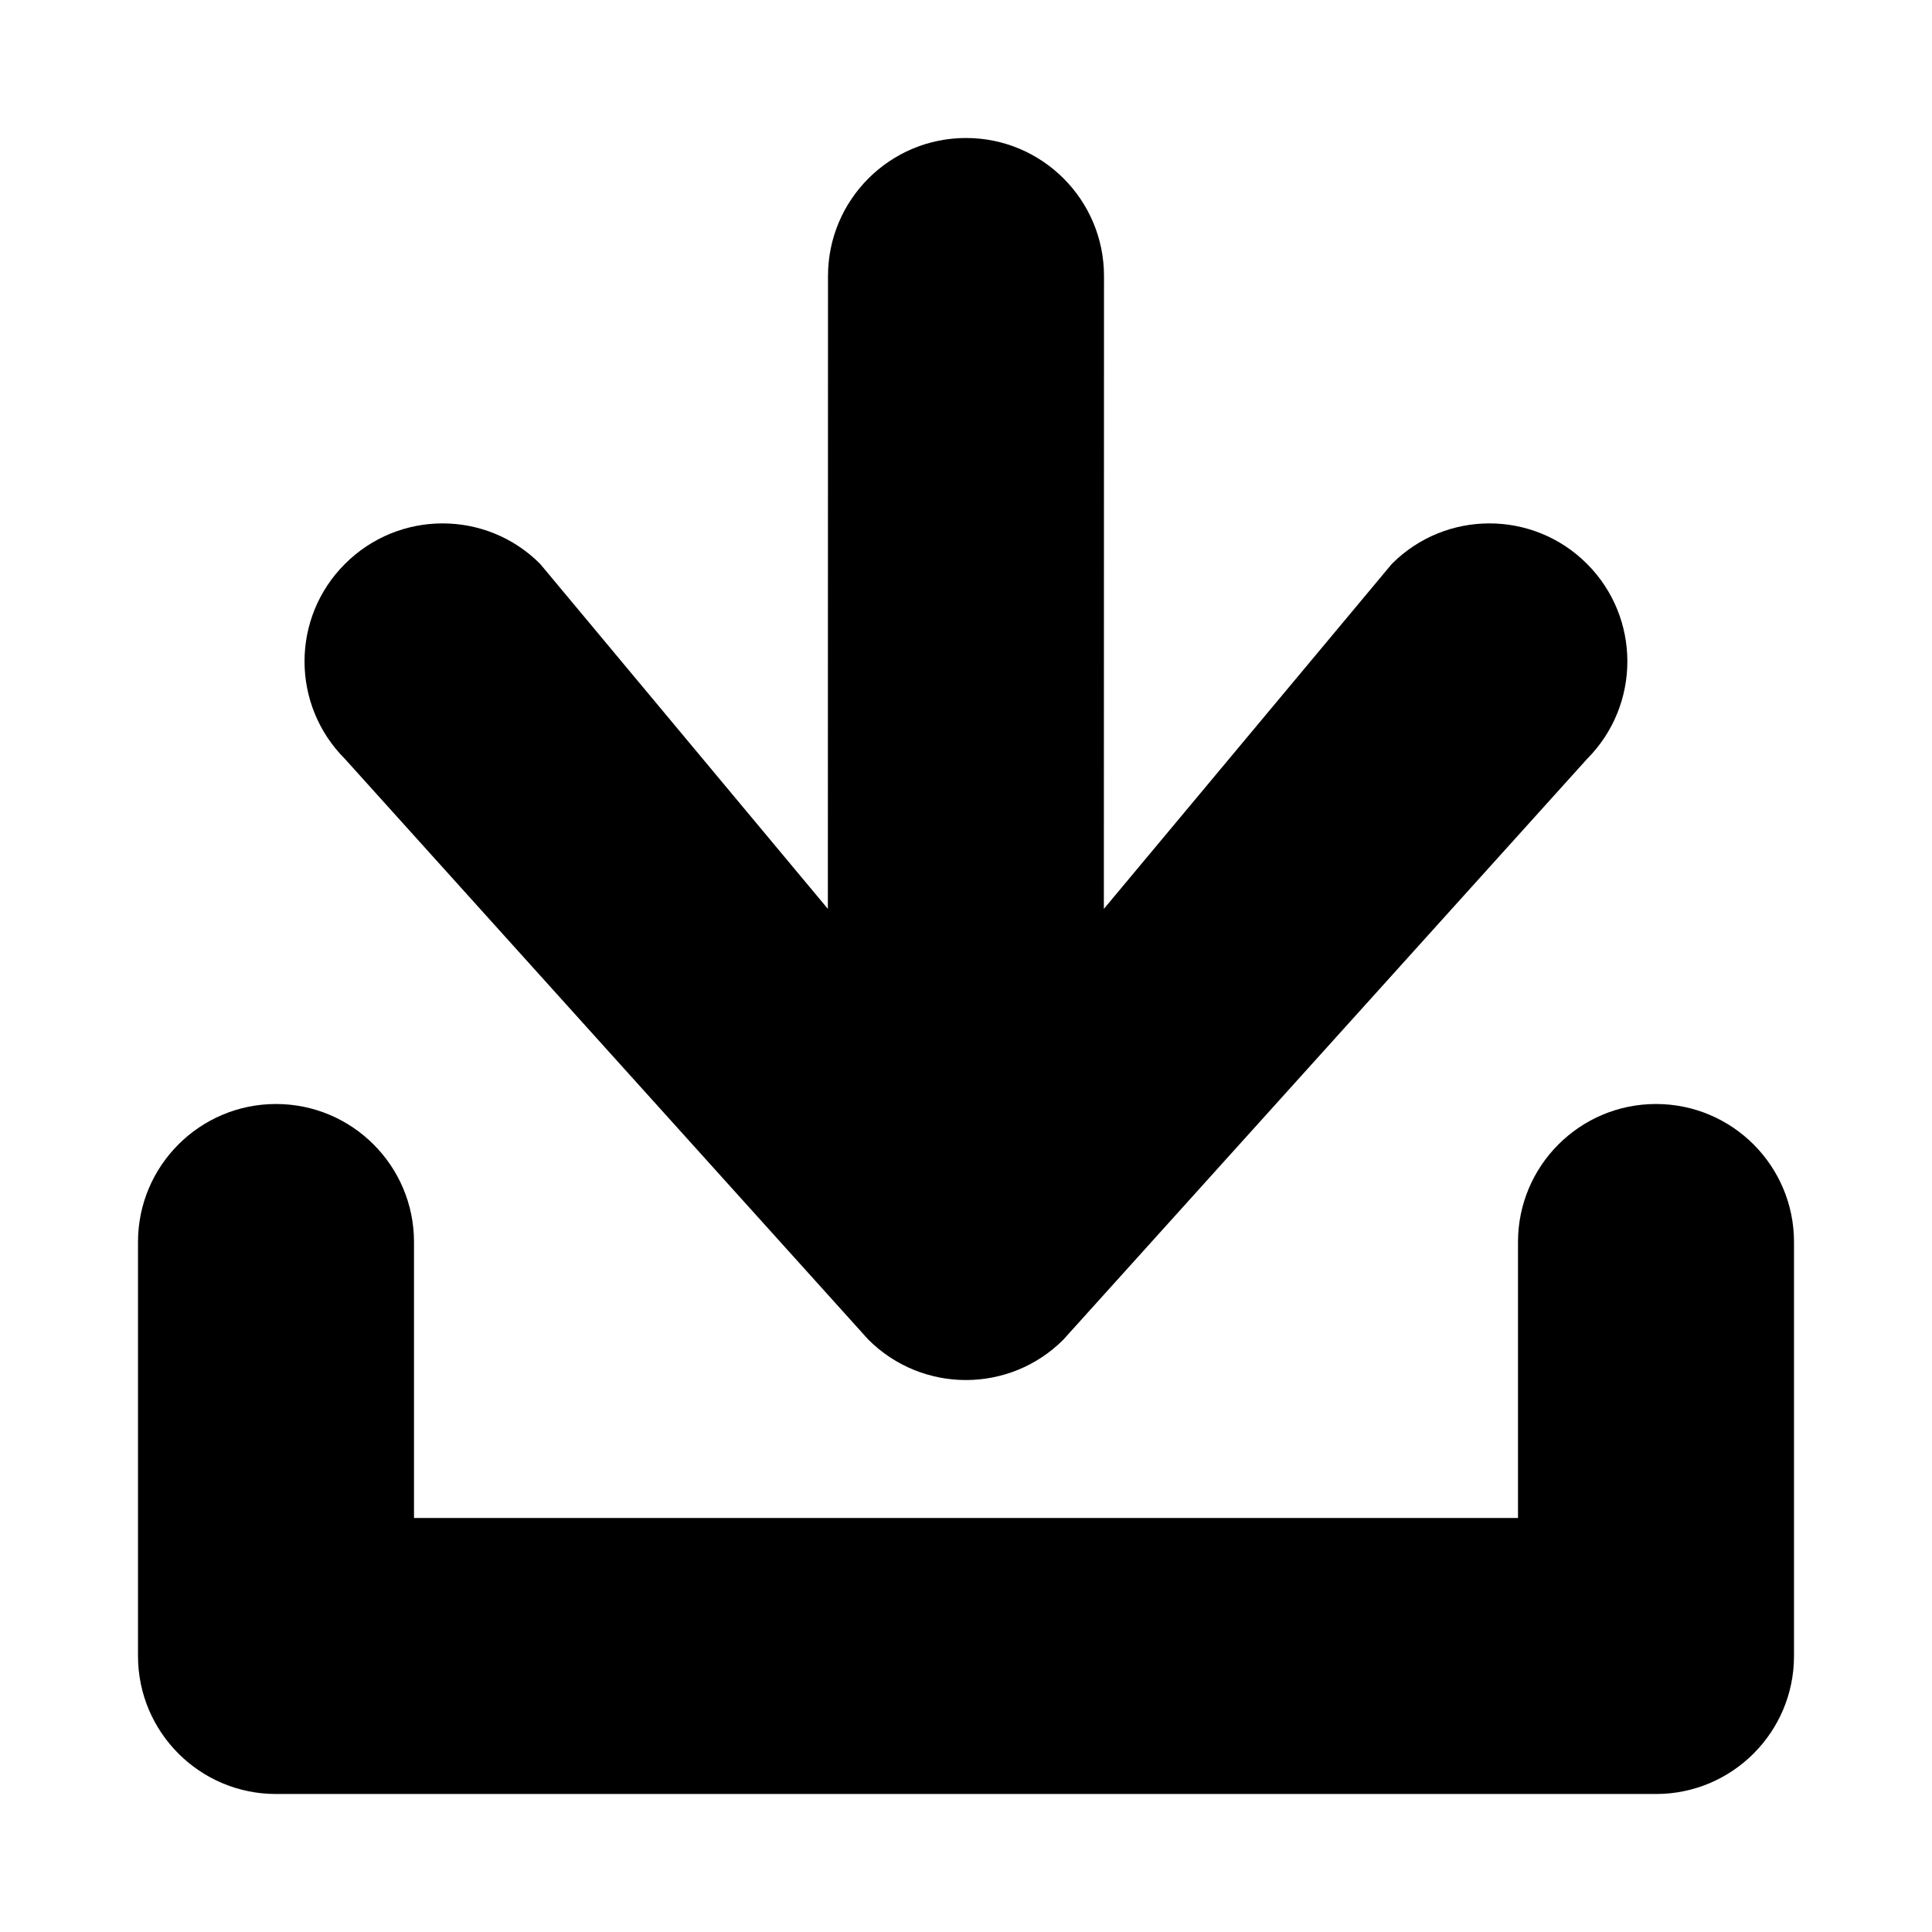
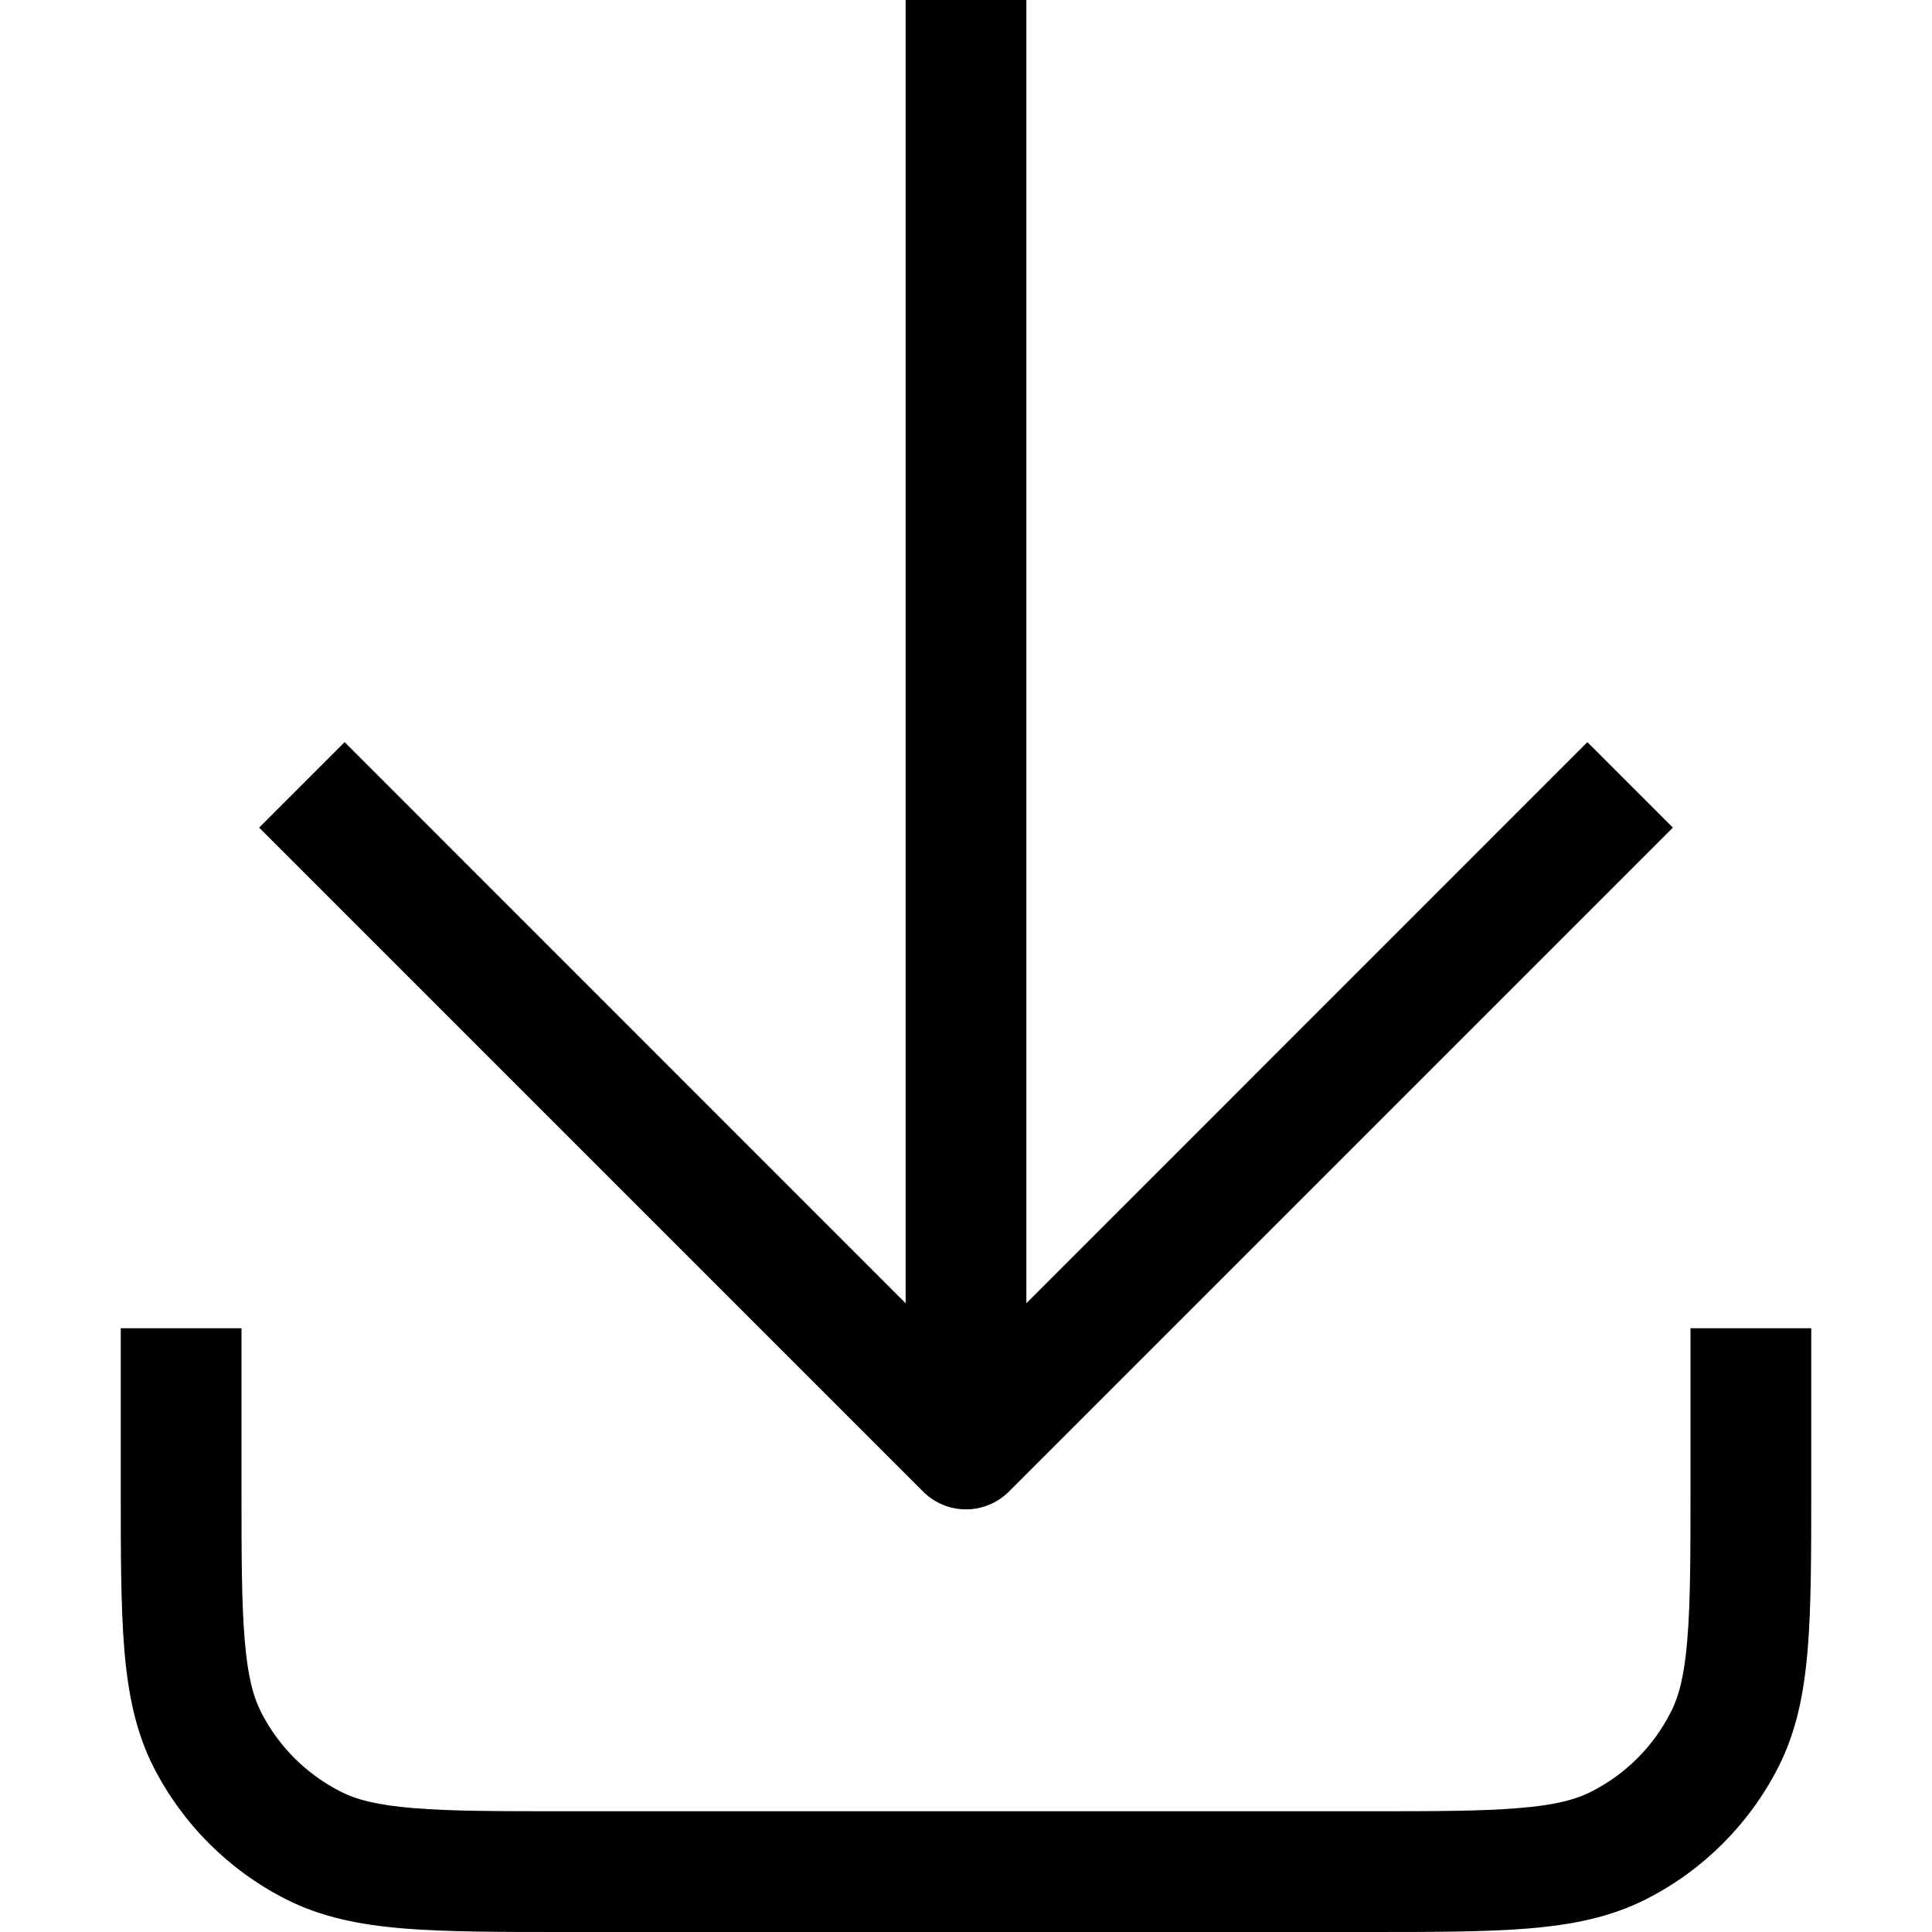
- <svg xmlns="http://www.w3.org/2000/svg" viewBox="0 0 14 14" fill="none" class="ods-icon">
-   <path d="M8 2C8 1.448 7.552 1 7 1C6.448 1 6 1.448 6 2L5.999 6.586L3.914 4.086C3.524 3.695 2.891 3.695 2.5 4.086C2.109 4.476 2.109 5.109 2.5 5.5L6.292 9.707C6.683 10.098 7.316 10.098 7.706 9.707L11.5 5.5C11.89 5.109 11.89 4.476 11.5 4.086C11.11 3.695 10.476 3.695 10.086 4.086L7.999 6.586L8 2Z" fill="currentColor" />
-   <path d="M3 9C3 8.448 2.552 8 2 8C1.448 8 1 8.448 1 9V12C1 12.552 1.448 13 2 13H12C12.552 13 13 12.552 13 12V9C13 8.448 12.552 8 12 8C11.448 8 11 8.448 11 9V11H3V9Z" fill="currentColor" />
+ <svg xmlns="http://www.w3.org/2000/svg" viewBox="0 0 16 16" fill="none" class="ods-icon">
+   <path fill-rule="evenodd" clip-rule="evenodd" d="M13.146 6.146L8.5 10.793V0H7.5V10.793L2.854 6.146L2.146 6.854L7.646 12.354C7.74 12.447 7.867 12.5 8 12.5C8.133 12.5 8.26 12.447 8.354 12.354L13.854 6.854L13.146 6.146ZM2 12.3V11H1V12.3L1 12.321C1 12.863 1 13.3 1.029 13.654C1.059 14.019 1.122 14.339 1.272 14.635C1.512 15.105 1.895 15.488 2.365 15.727C2.661 15.878 2.981 15.941 3.346 15.971C3.7 16 4.137 16 4.679 16H4.7H11.3H11.321C11.863 16 12.3 16 12.654 15.971C13.019 15.941 13.339 15.878 13.635 15.727C14.105 15.488 14.488 15.105 14.727 14.635C14.878 14.339 14.941 14.019 14.971 13.654C15 13.3 15 12.863 15 12.322V12.321V12.3V11H14V12.3C14 12.868 14 13.264 13.974 13.573C13.95 13.876 13.904 14.049 13.836 14.181C13.693 14.463 13.463 14.693 13.181 14.836C13.049 14.904 12.876 14.95 12.573 14.974C12.264 15 11.868 15 11.3 15H4.7C4.132 15 3.736 15 3.427 14.974C3.125 14.95 2.951 14.904 2.819 14.836C2.537 14.693 2.307 14.463 2.163 14.181C2.096 14.049 2.05 13.876 2.026 13.573C2 13.264 2 12.868 2 12.3Z" fill="currentColor" />
</svg>
